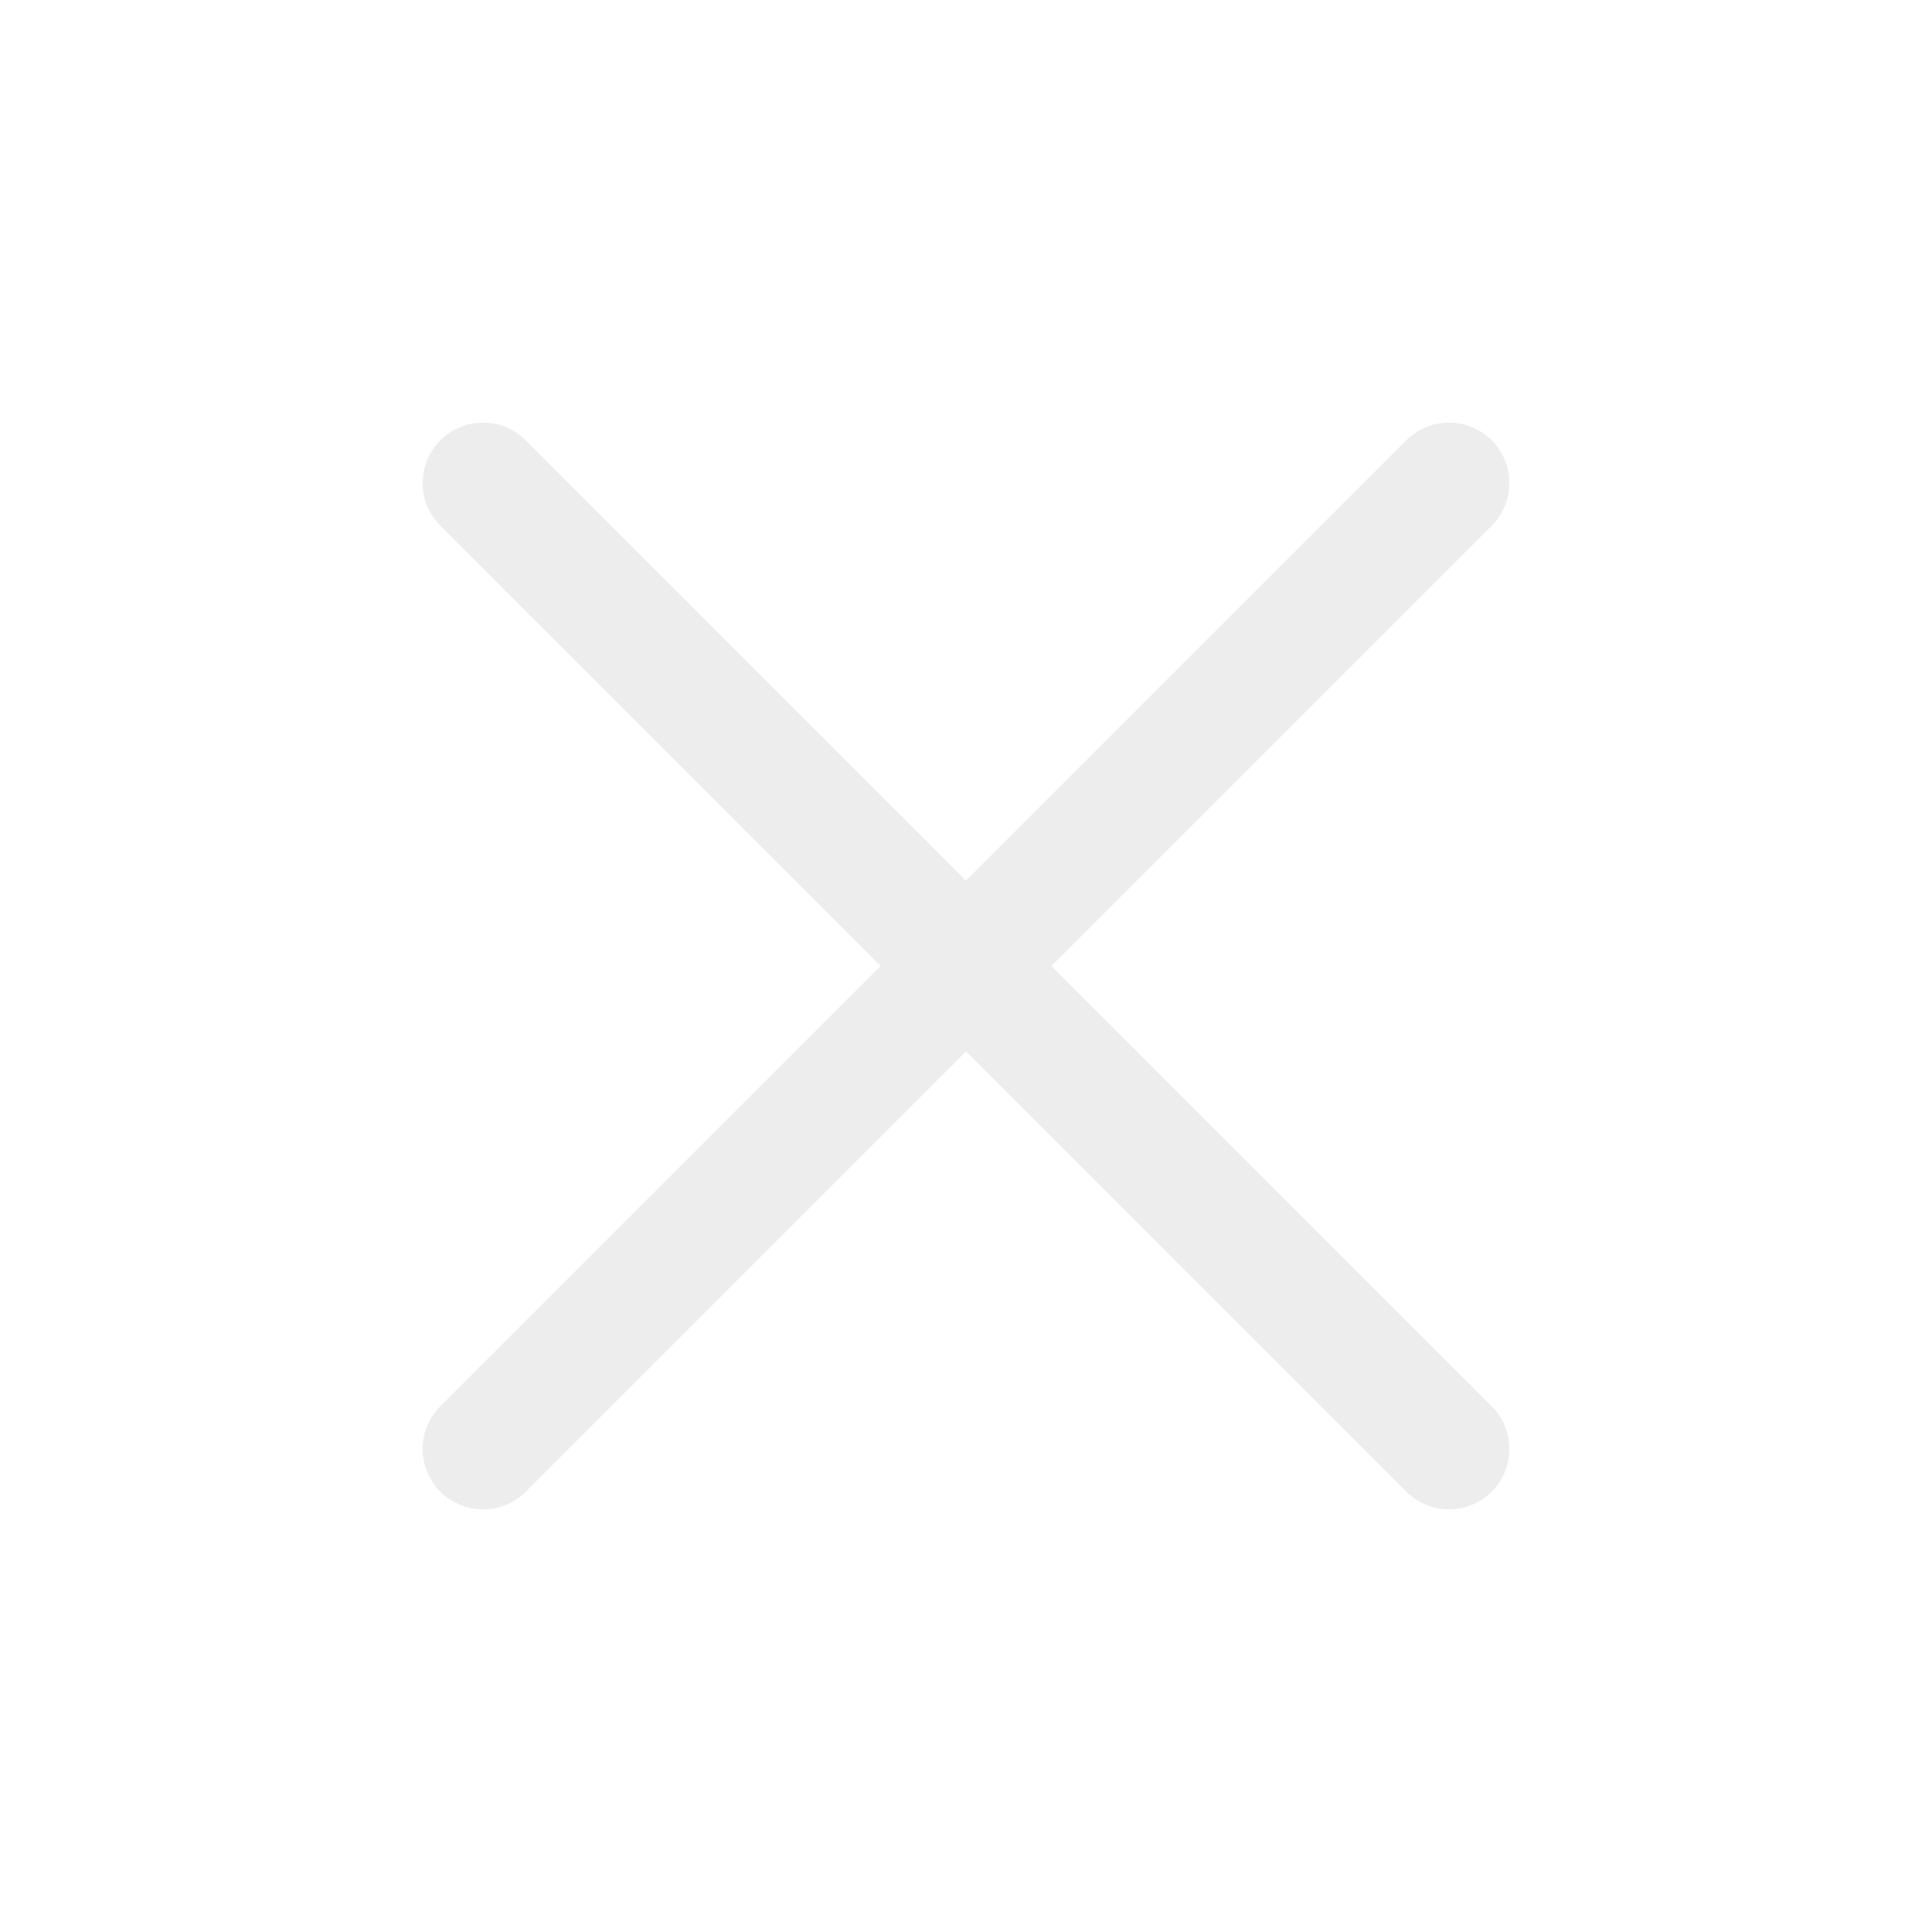
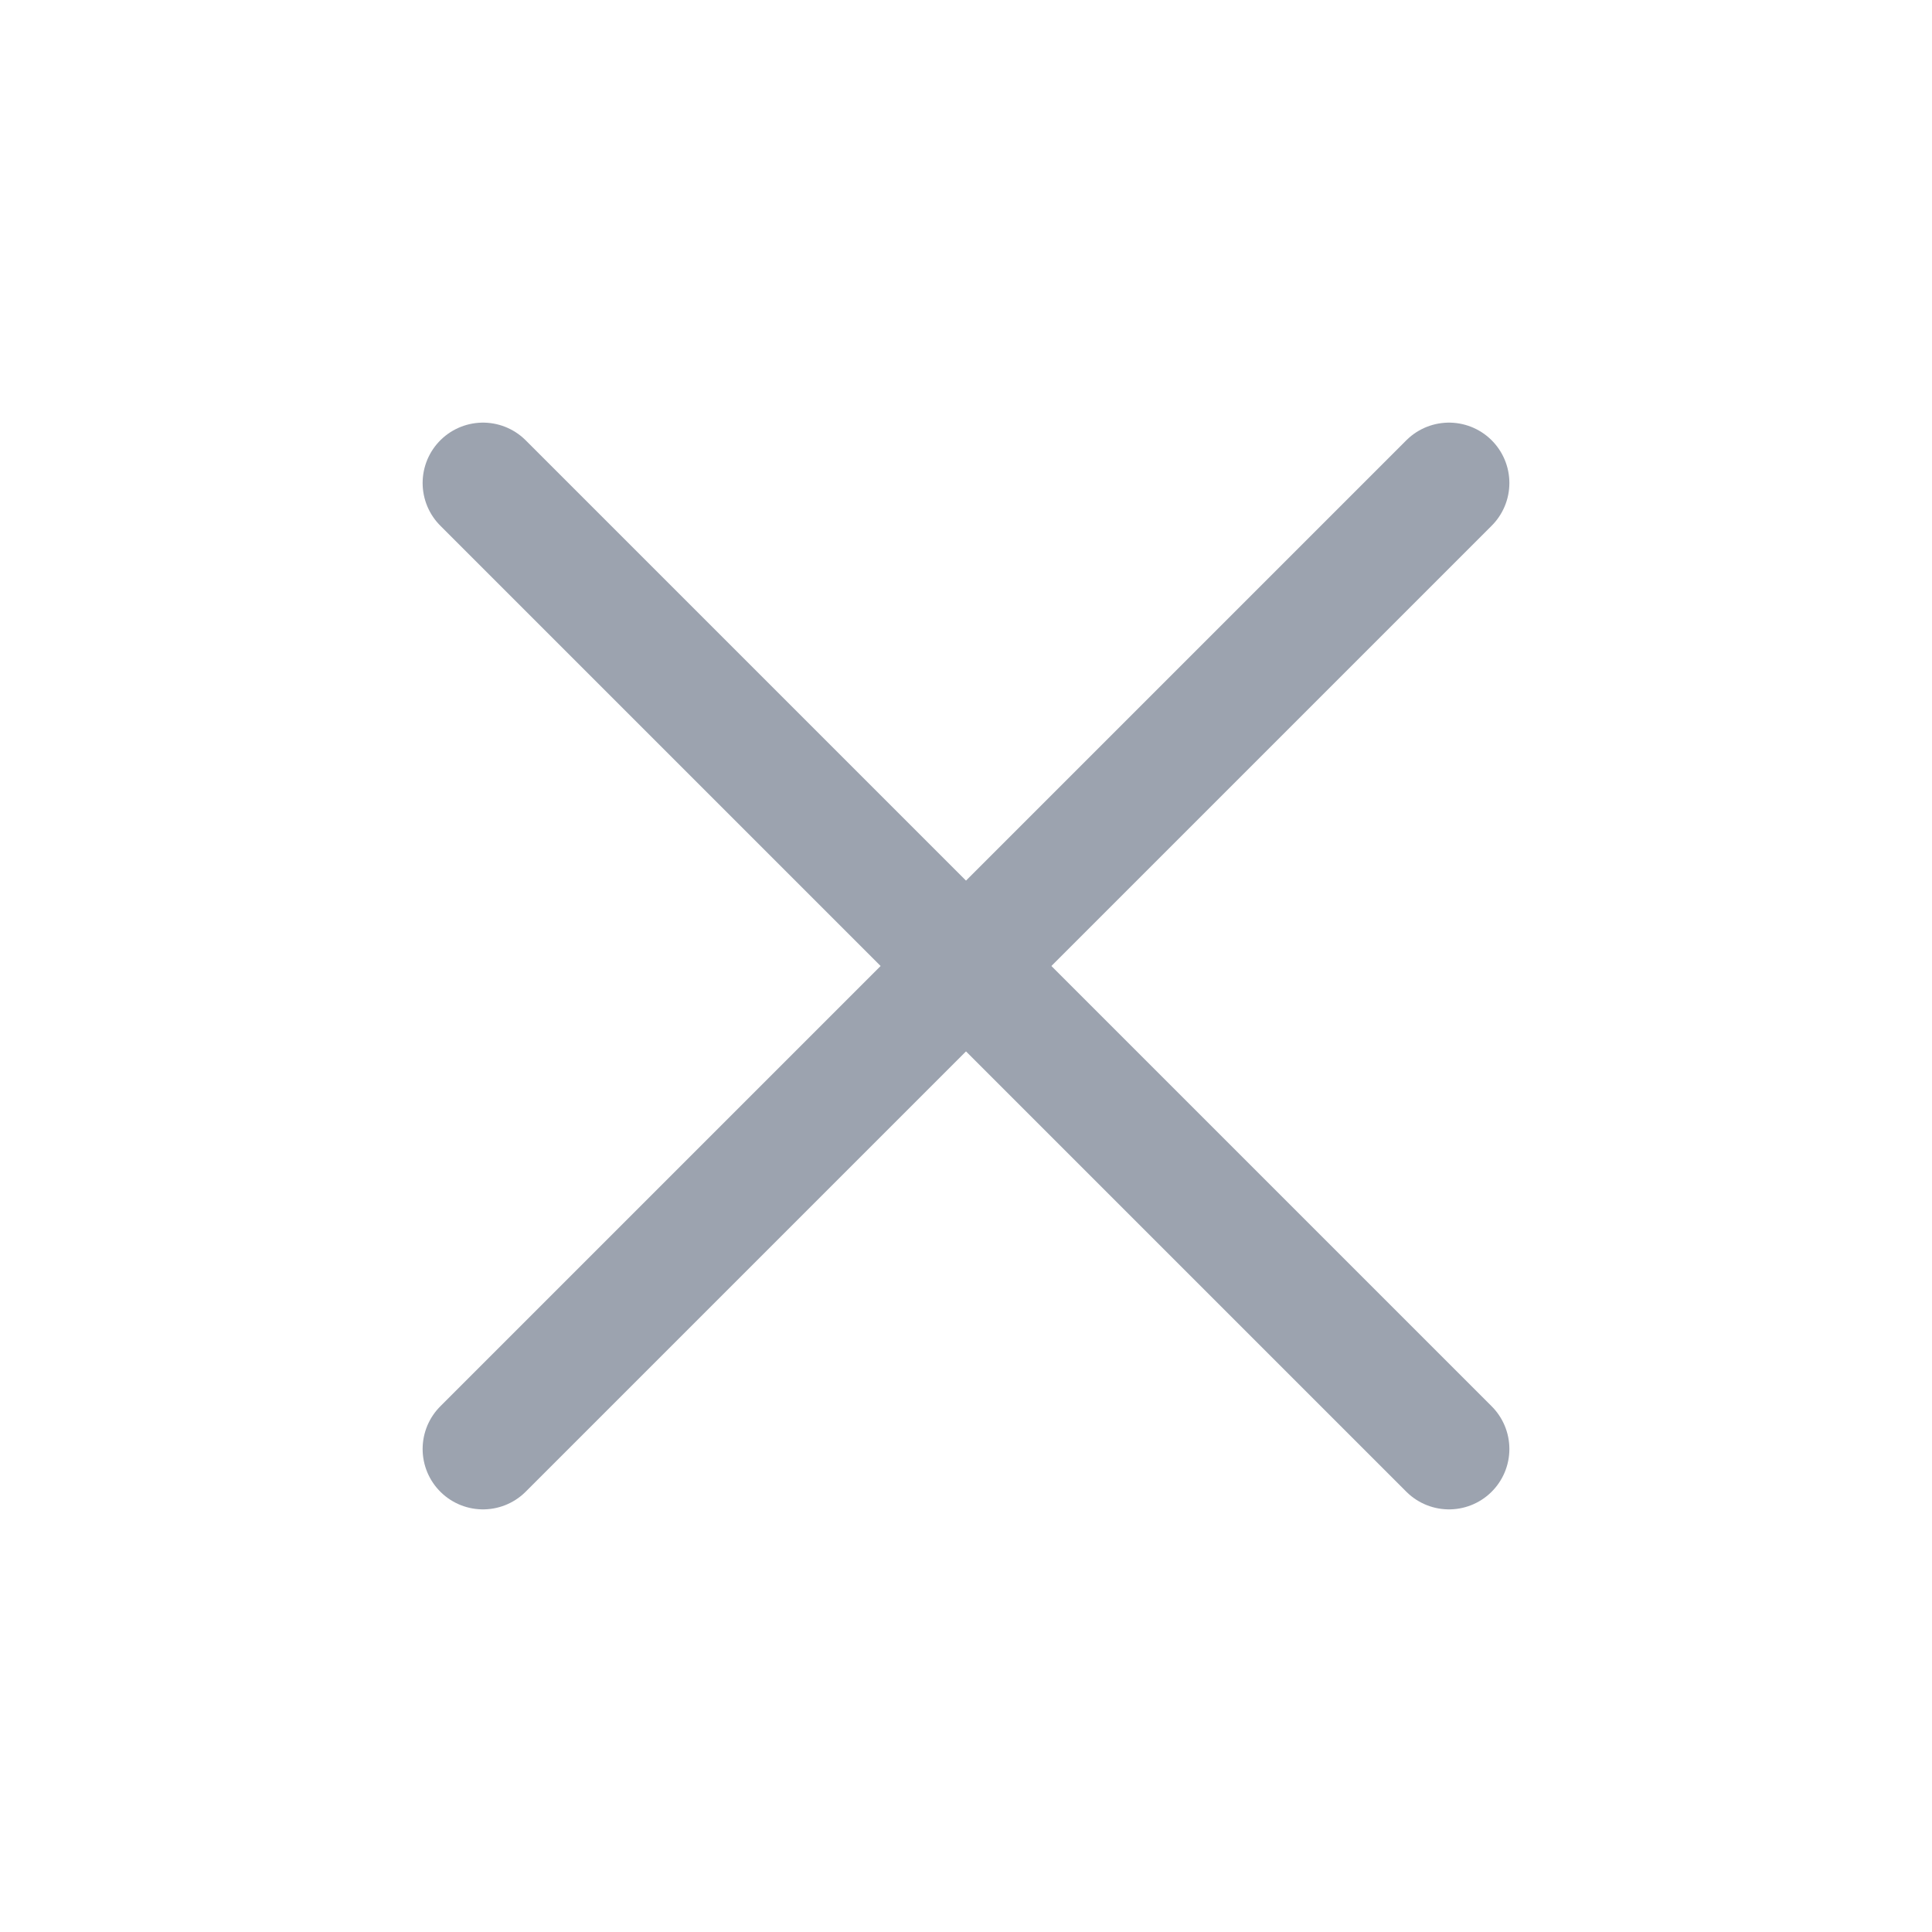
- <svg xmlns="http://www.w3.org/2000/svg" class="icon icon-tabler icon-tabler-x" width="16" height="16" viewBox="0 0 24 24" stroke-width="1.5" stroke="#EDEDED" fill="none" stroke-linecap="round" stroke-linejoin="round">
+ <svg xmlns="http://www.w3.org/2000/svg" class="icon icon-tabler icon-tabler-x" width="16" height="16" viewBox="0 0 24 24" stroke-width="1.5" stroke="#9ca3af" fill="none" stroke-linecap="round" stroke-linejoin="round">
  <path stroke="none" d="M0 0h24v24H0z" fill="none" />
  <line x1="18" y1="6" x2="6" y2="18" />
  <line x1="6" y1="6" x2="18" y2="18" />
</svg>
